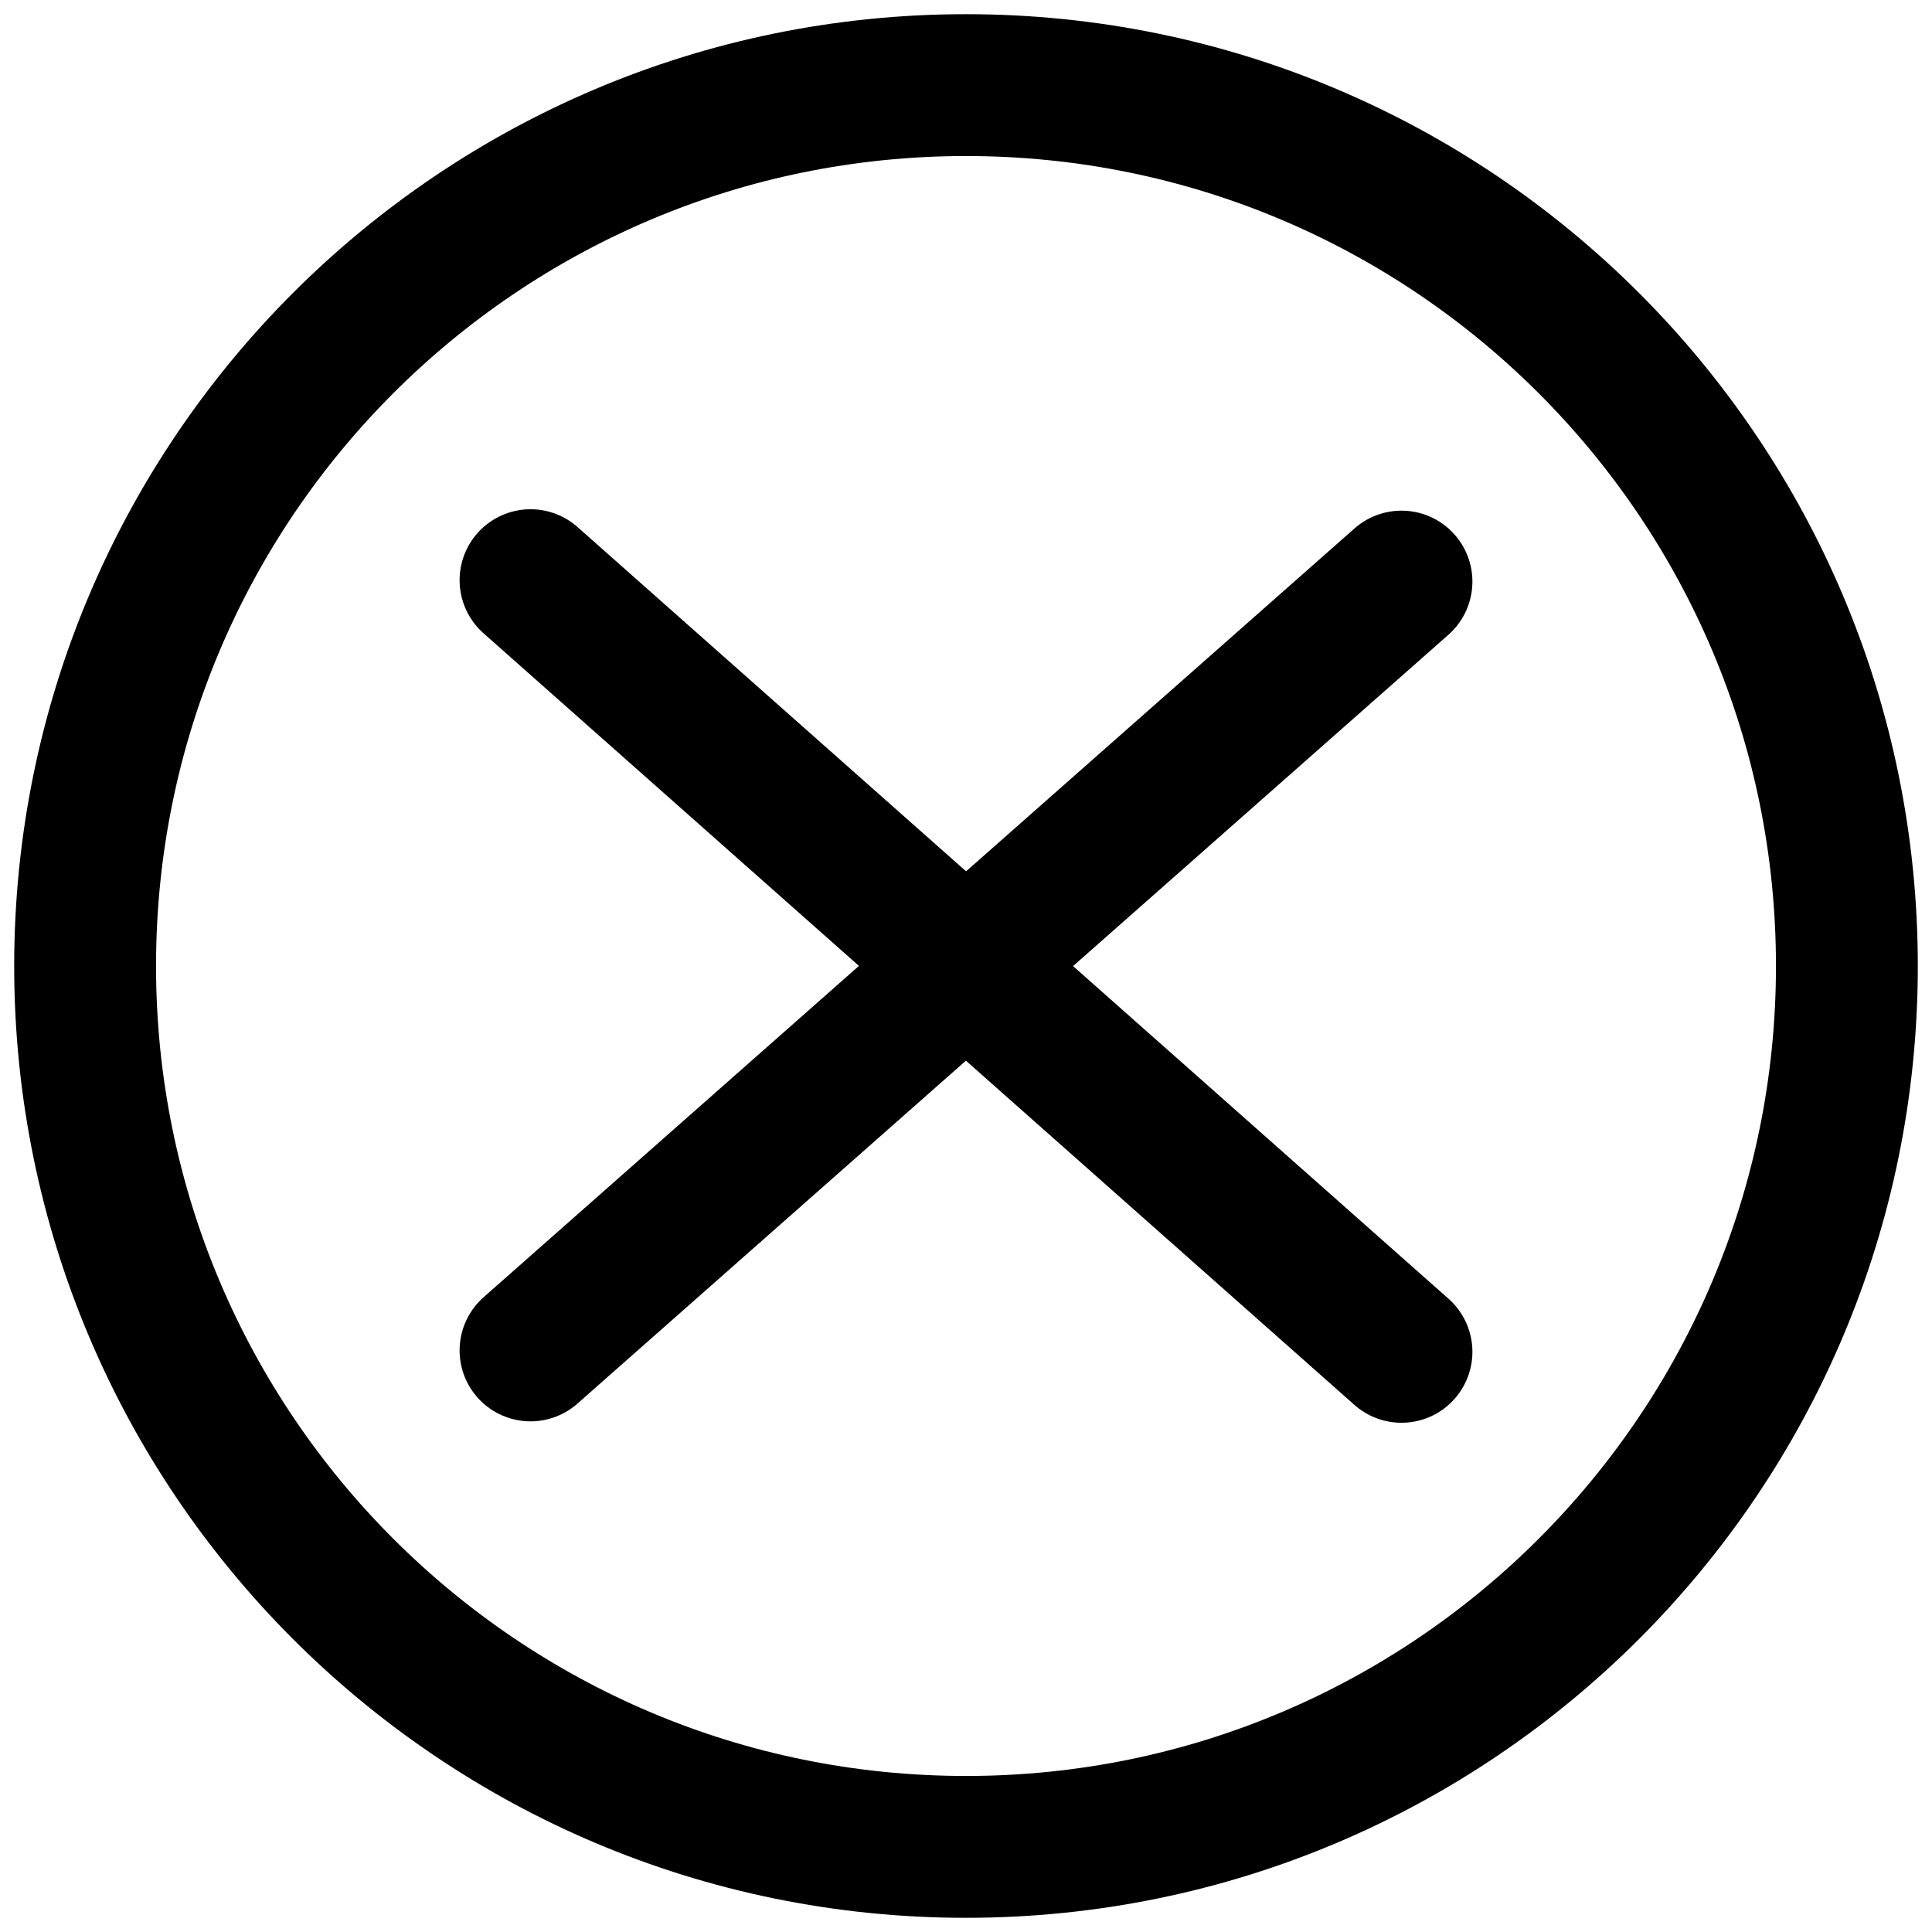
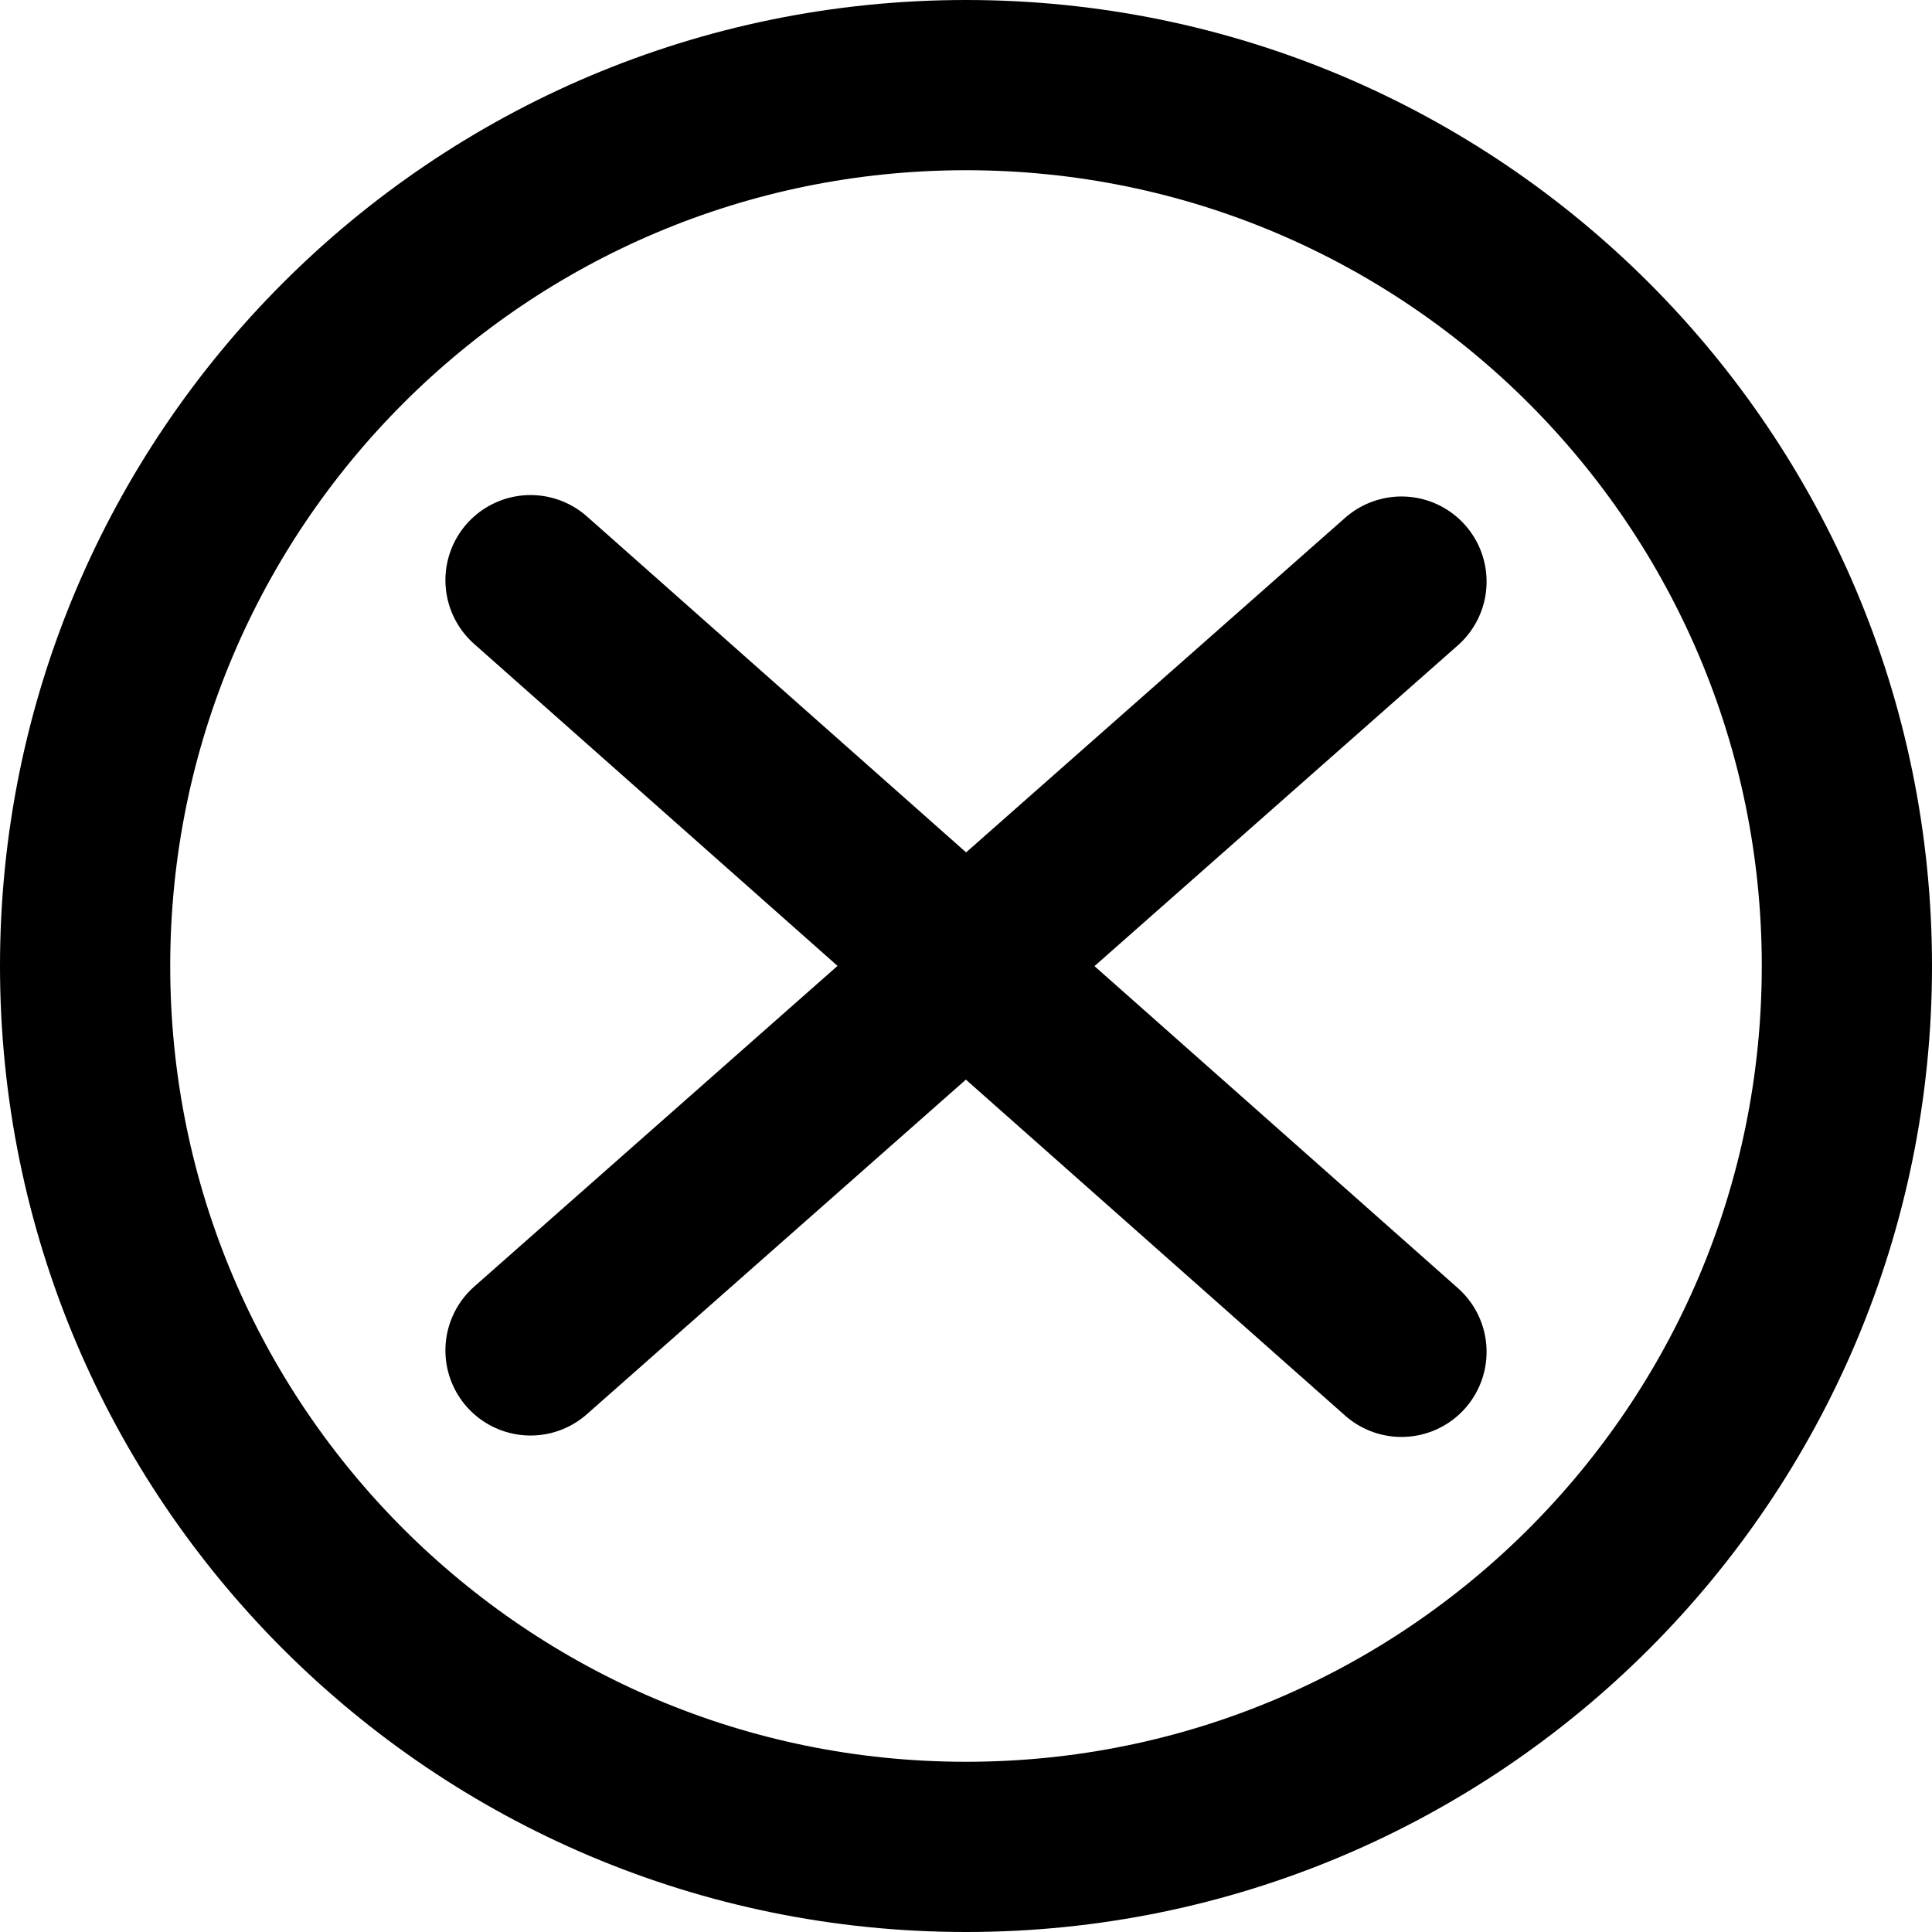
<svg xmlns="http://www.w3.org/2000/svg" viewBox="0 0 136.2 136.2" version="1.1">
-   <circle class="path circle" fill="none" stroke="currentColor" stroke-width="10" stroke-miterlimit="10" cx="68.1" cy="68.1" r="62.1" />
-   <line class="path line" fill="none" stroke="currentColor" stroke-width="10" stroke-linecap="round" stroke-miterlimit="10" x1="37.4" y1="40.9" x2="98.8" y2="95.3" />
-   <line class="path line" fill="none" stroke="currentColor" stroke-width="10" stroke-linecap="round" stroke-miterlimit="10" x1="98.8" y1="41" x2="37.4" y2="95.2" />
+   <circle class="path circle" fill="none" stroke="currentColor" stroke-width="12" stroke-miterlimit="10" cx="68.1" cy="68.1" r="62.1" />
+   <line class="path line" fill="none" stroke="currentColor" stroke-width="12" stroke-linecap="round" stroke-miterlimit="10" x1="37.4" y1="40.9" x2="98.8" y2="95.3" />
+   <line class="path line" fill="none" stroke="currentColor" stroke-width="12" stroke-linecap="round" stroke-miterlimit="10" x1="98.8" y1="41" x2="37.4" y2="95.2" />
</svg>
